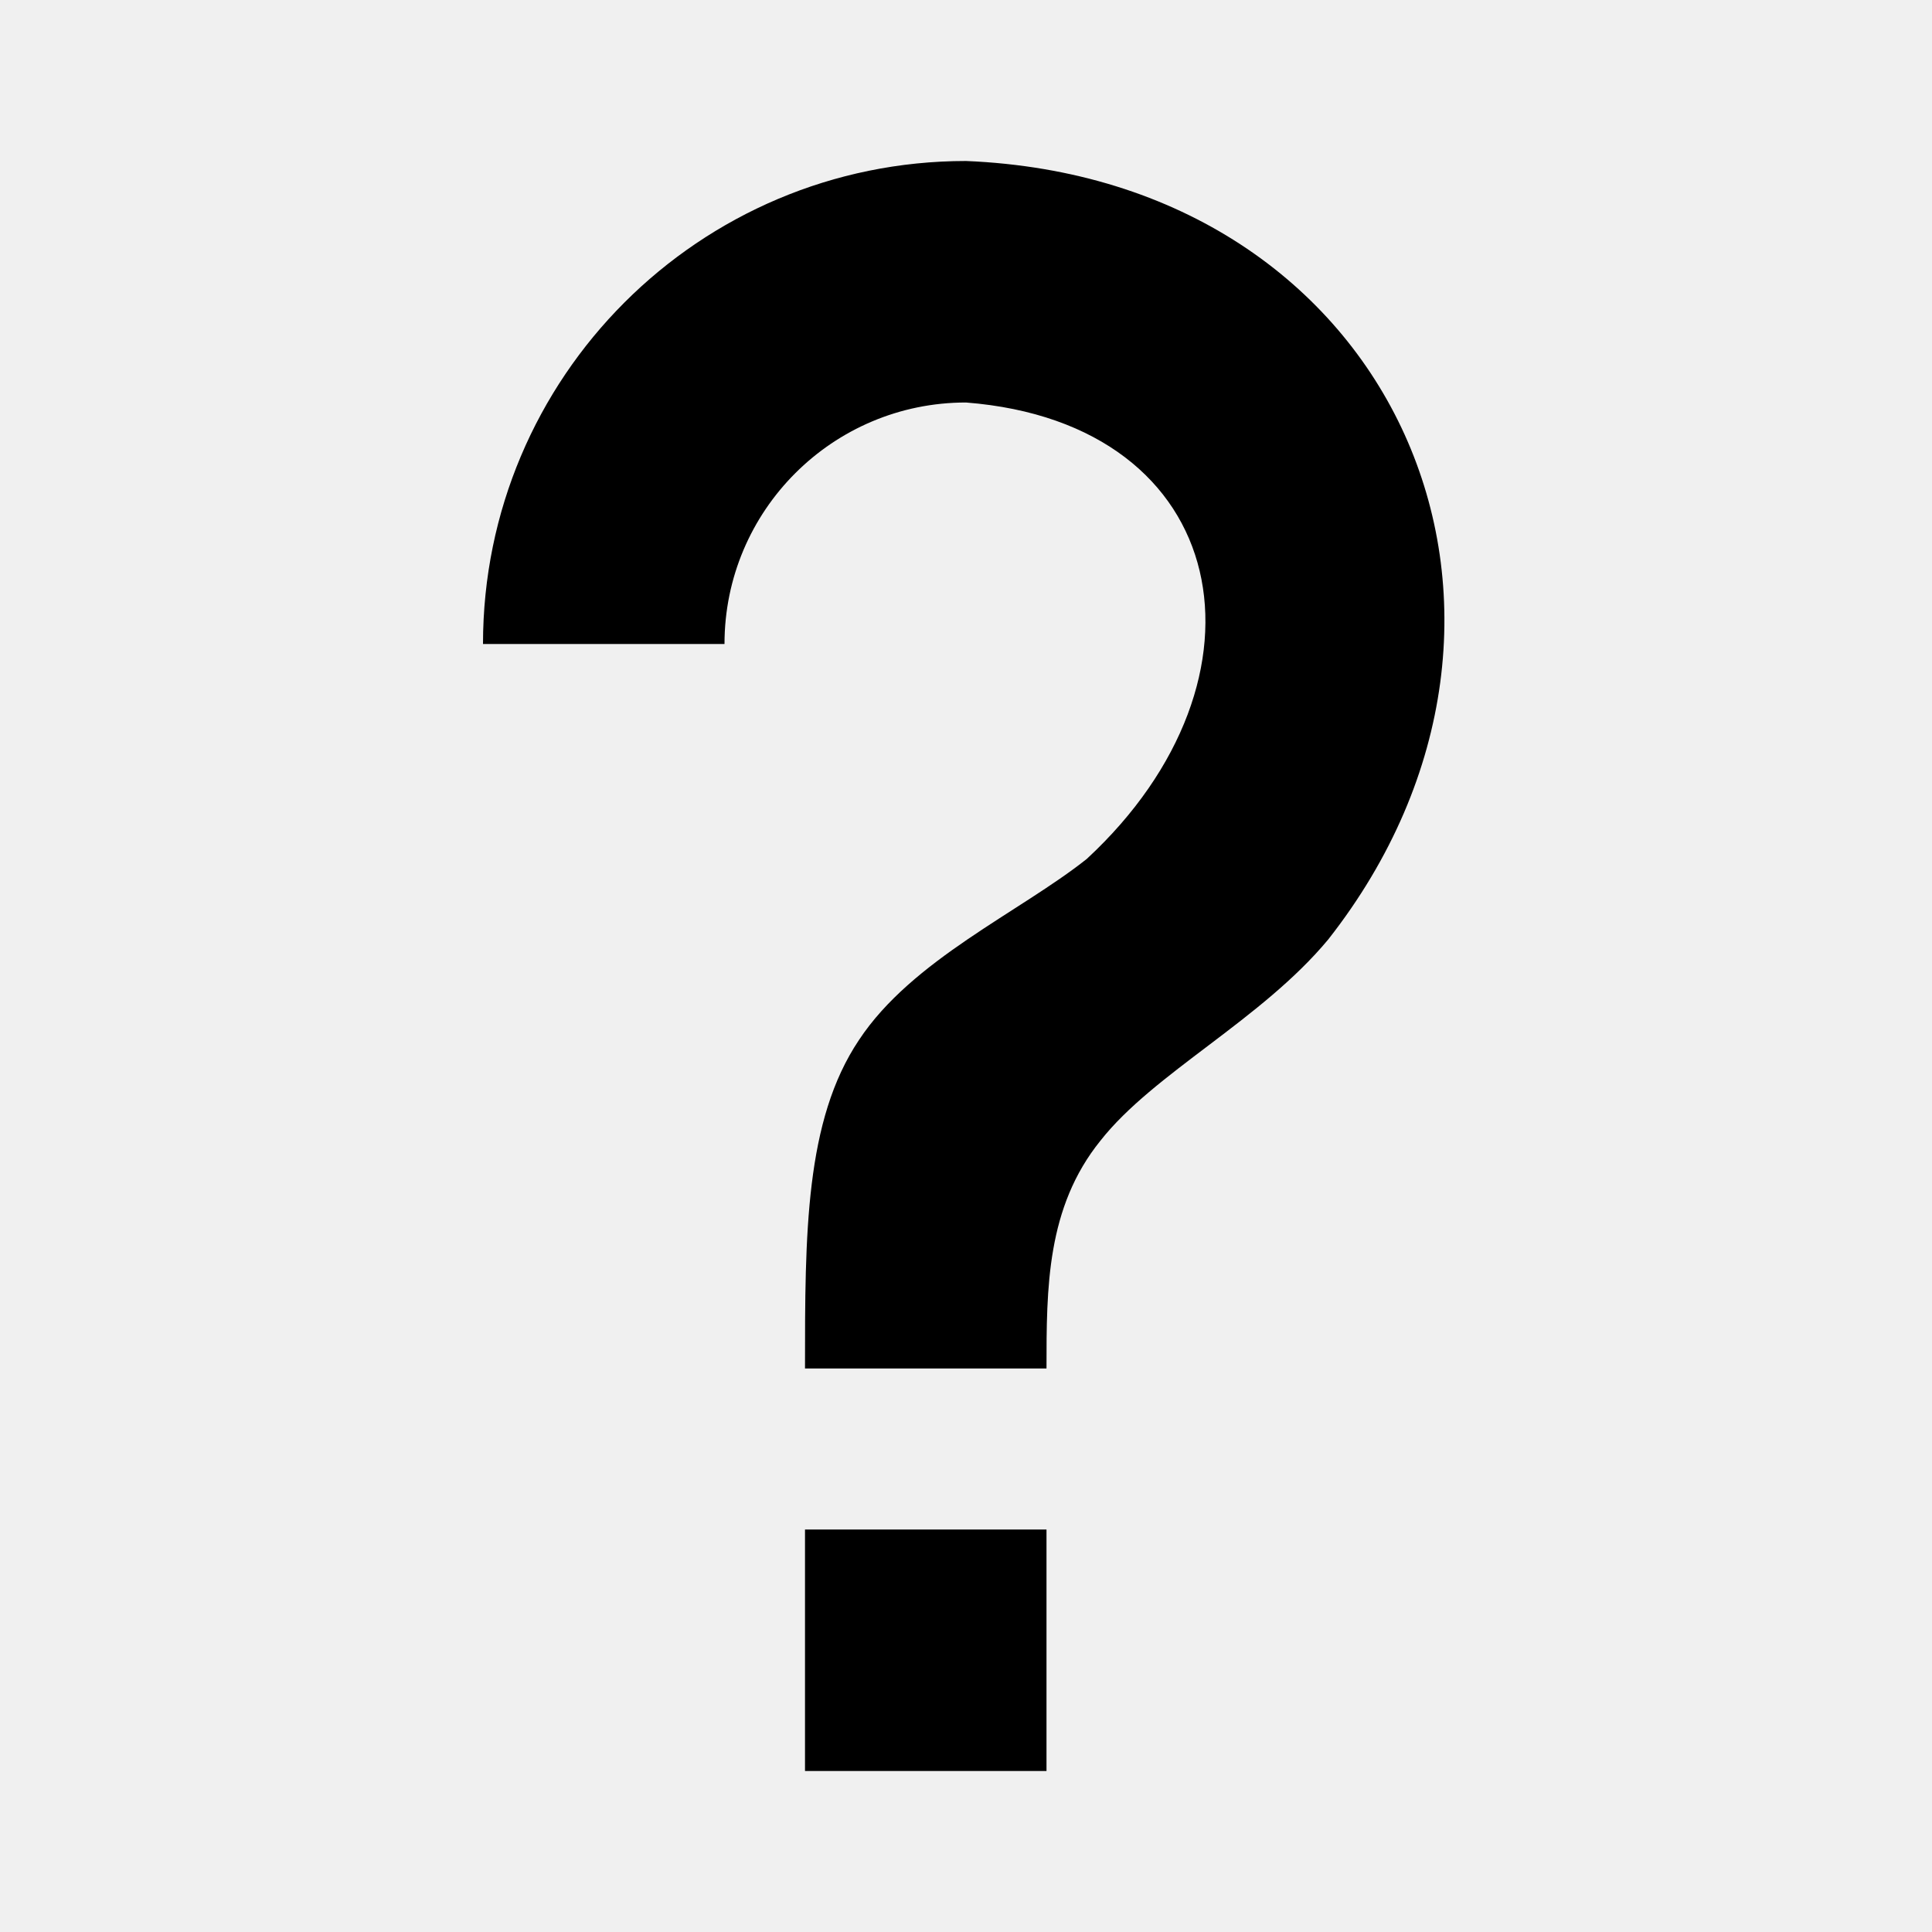
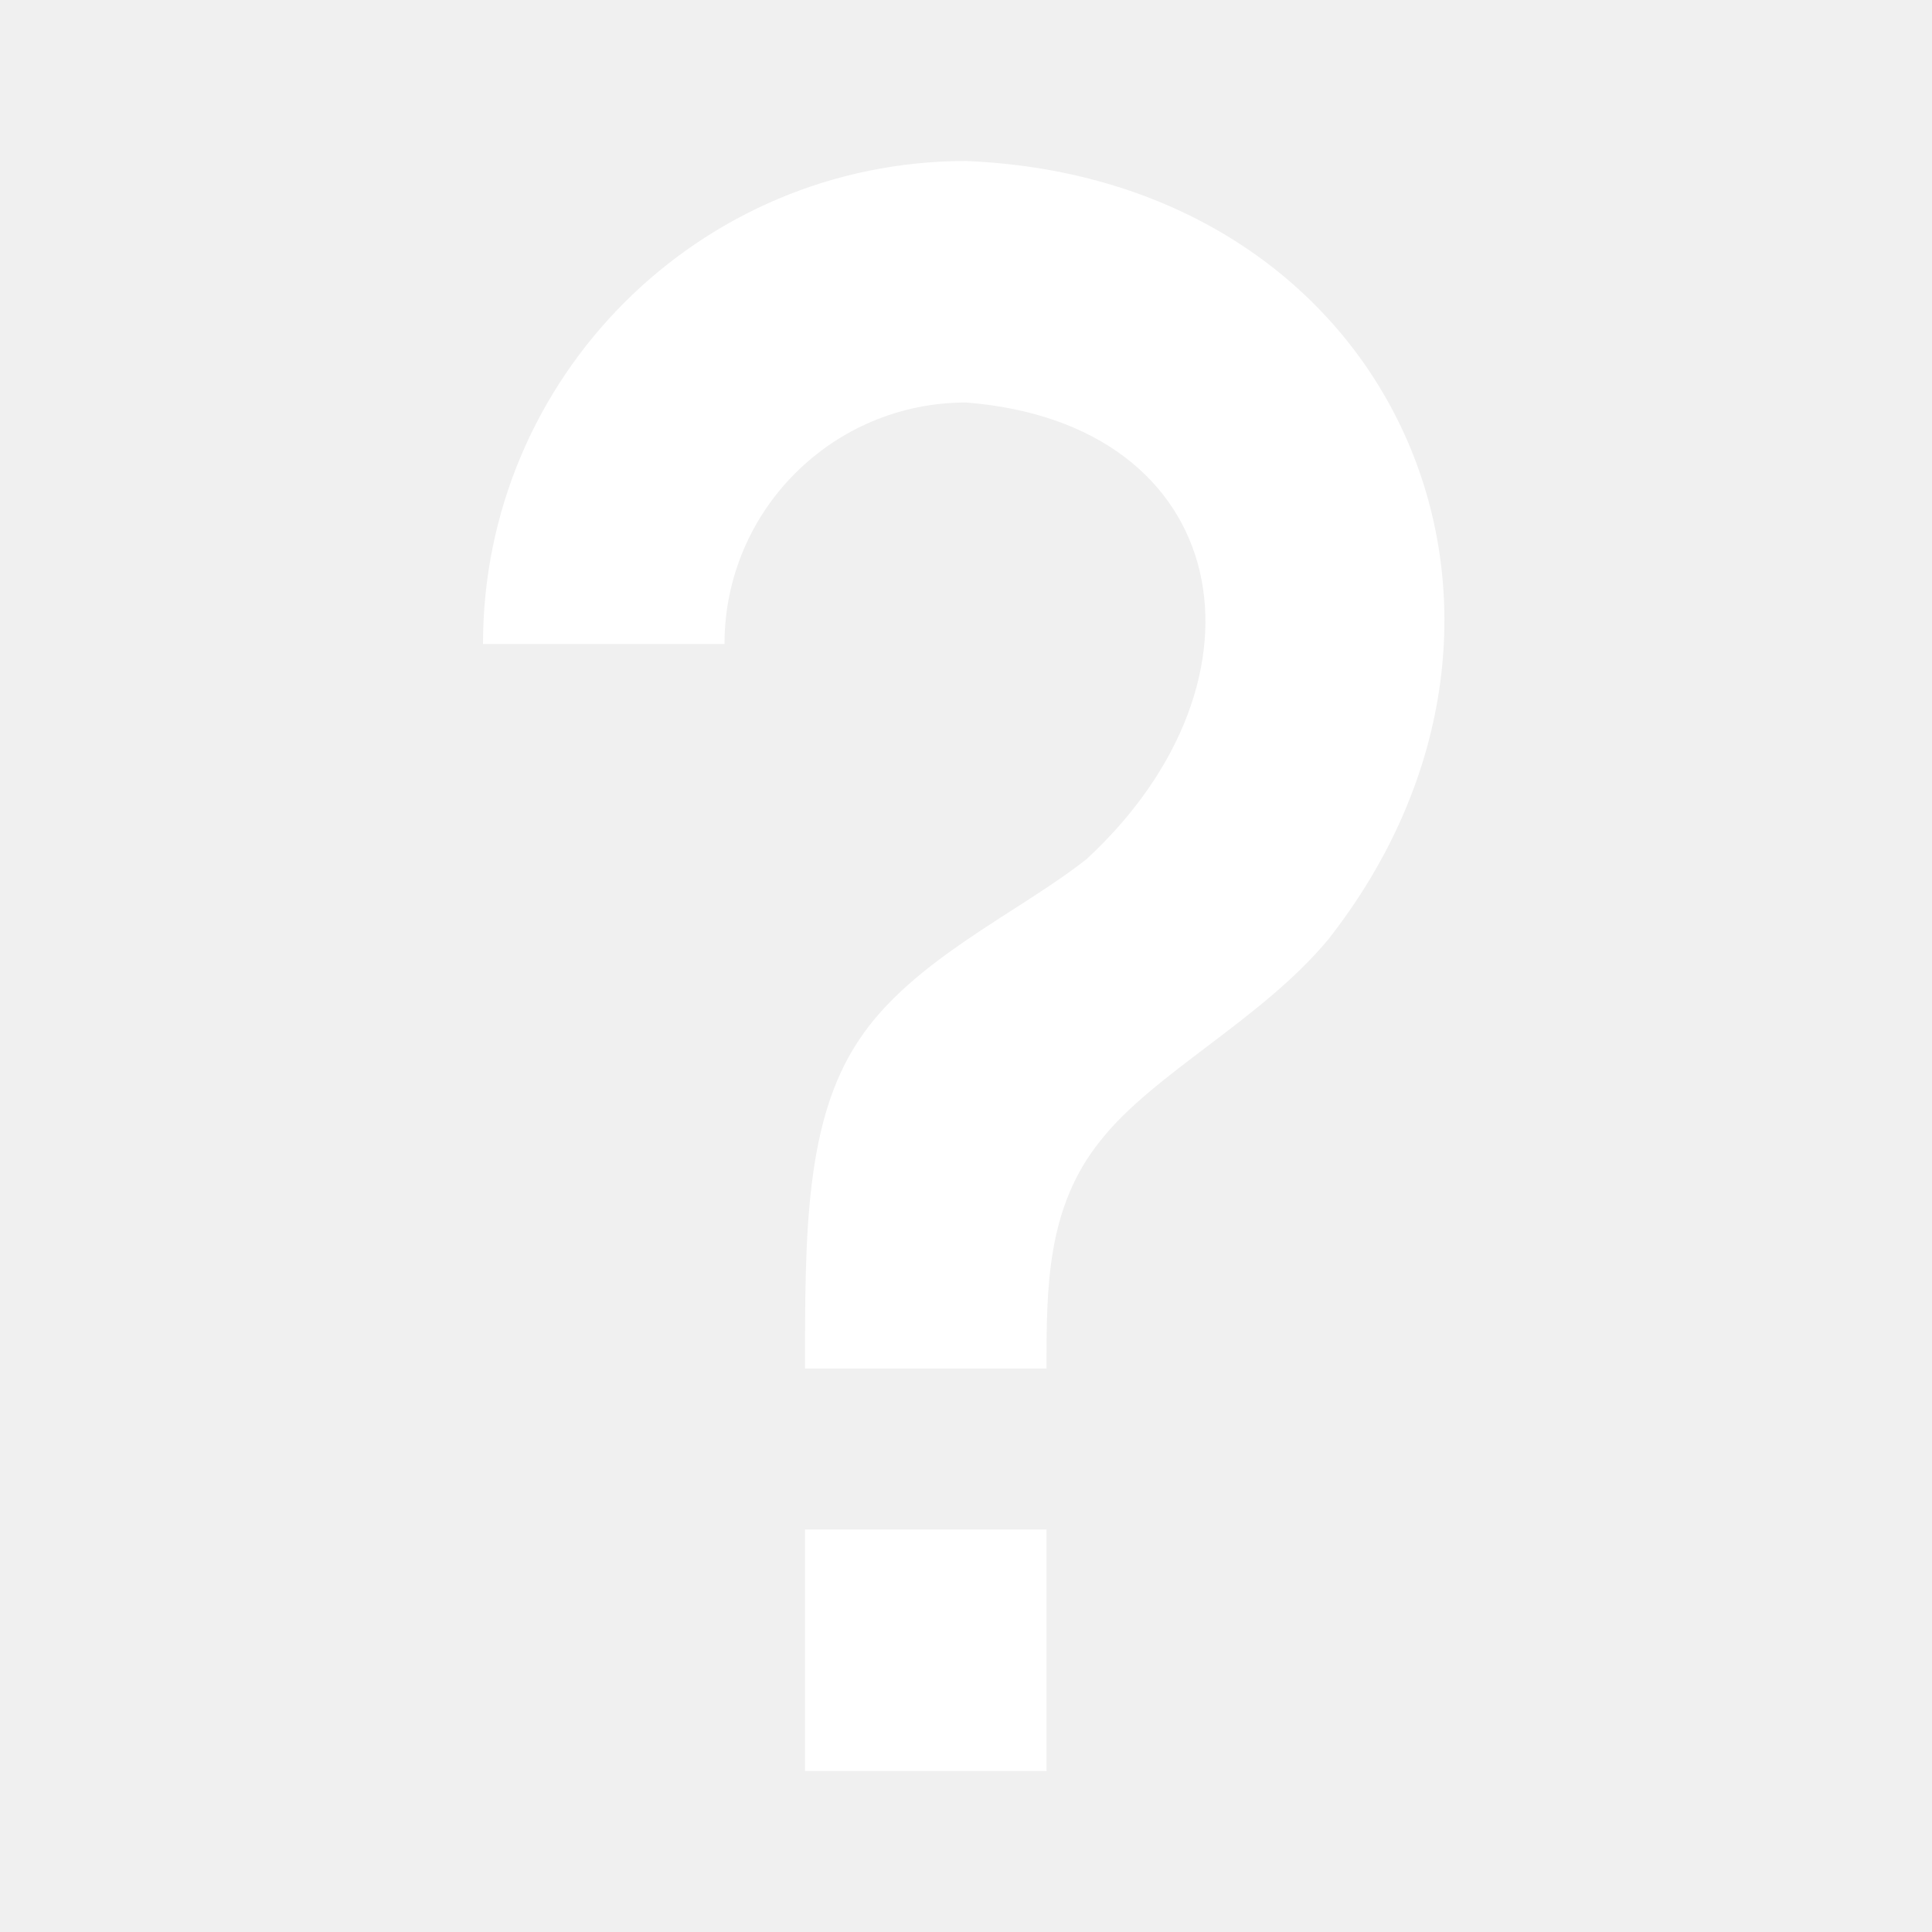
<svg xmlns="http://www.w3.org/2000/svg" width="24" height="24" viewBox="0 0 24 24">
-   <path d="M10,19H13V22H10V19M12,2C17.35,2.22 19.68,7.62 16.5,11.67C15.67,12.67 14.33,13.33 13.67,14.17C13,15 13,16 13,17H10C10,15.33 10,13.92 10.67,12.92C11.33,11.92 12.67,11.33 13.5,10.67C15.92,8.43 15.32,5.26 12,5A3,3 0 0,0 9,8H6A6,6 0 0,1 12,2Z" />
+   <path fill="white" d="M10,19H13V22H10V19M12,2C17.35,2.22 19.68,7.62 16.5,11.67C15.67,12.67 14.33,13.33 13.67,14.17C13,15 13,16 13,17H10C10,15.33 10,13.92 10.67,12.92C11.33,11.92 12.67,11.33 13.5,10.67C15.92,8.43 15.32,5.26 12,5A3,3 0 0,0 9,8H6A6,6 0 0,1 12,2Z" />
</svg>
